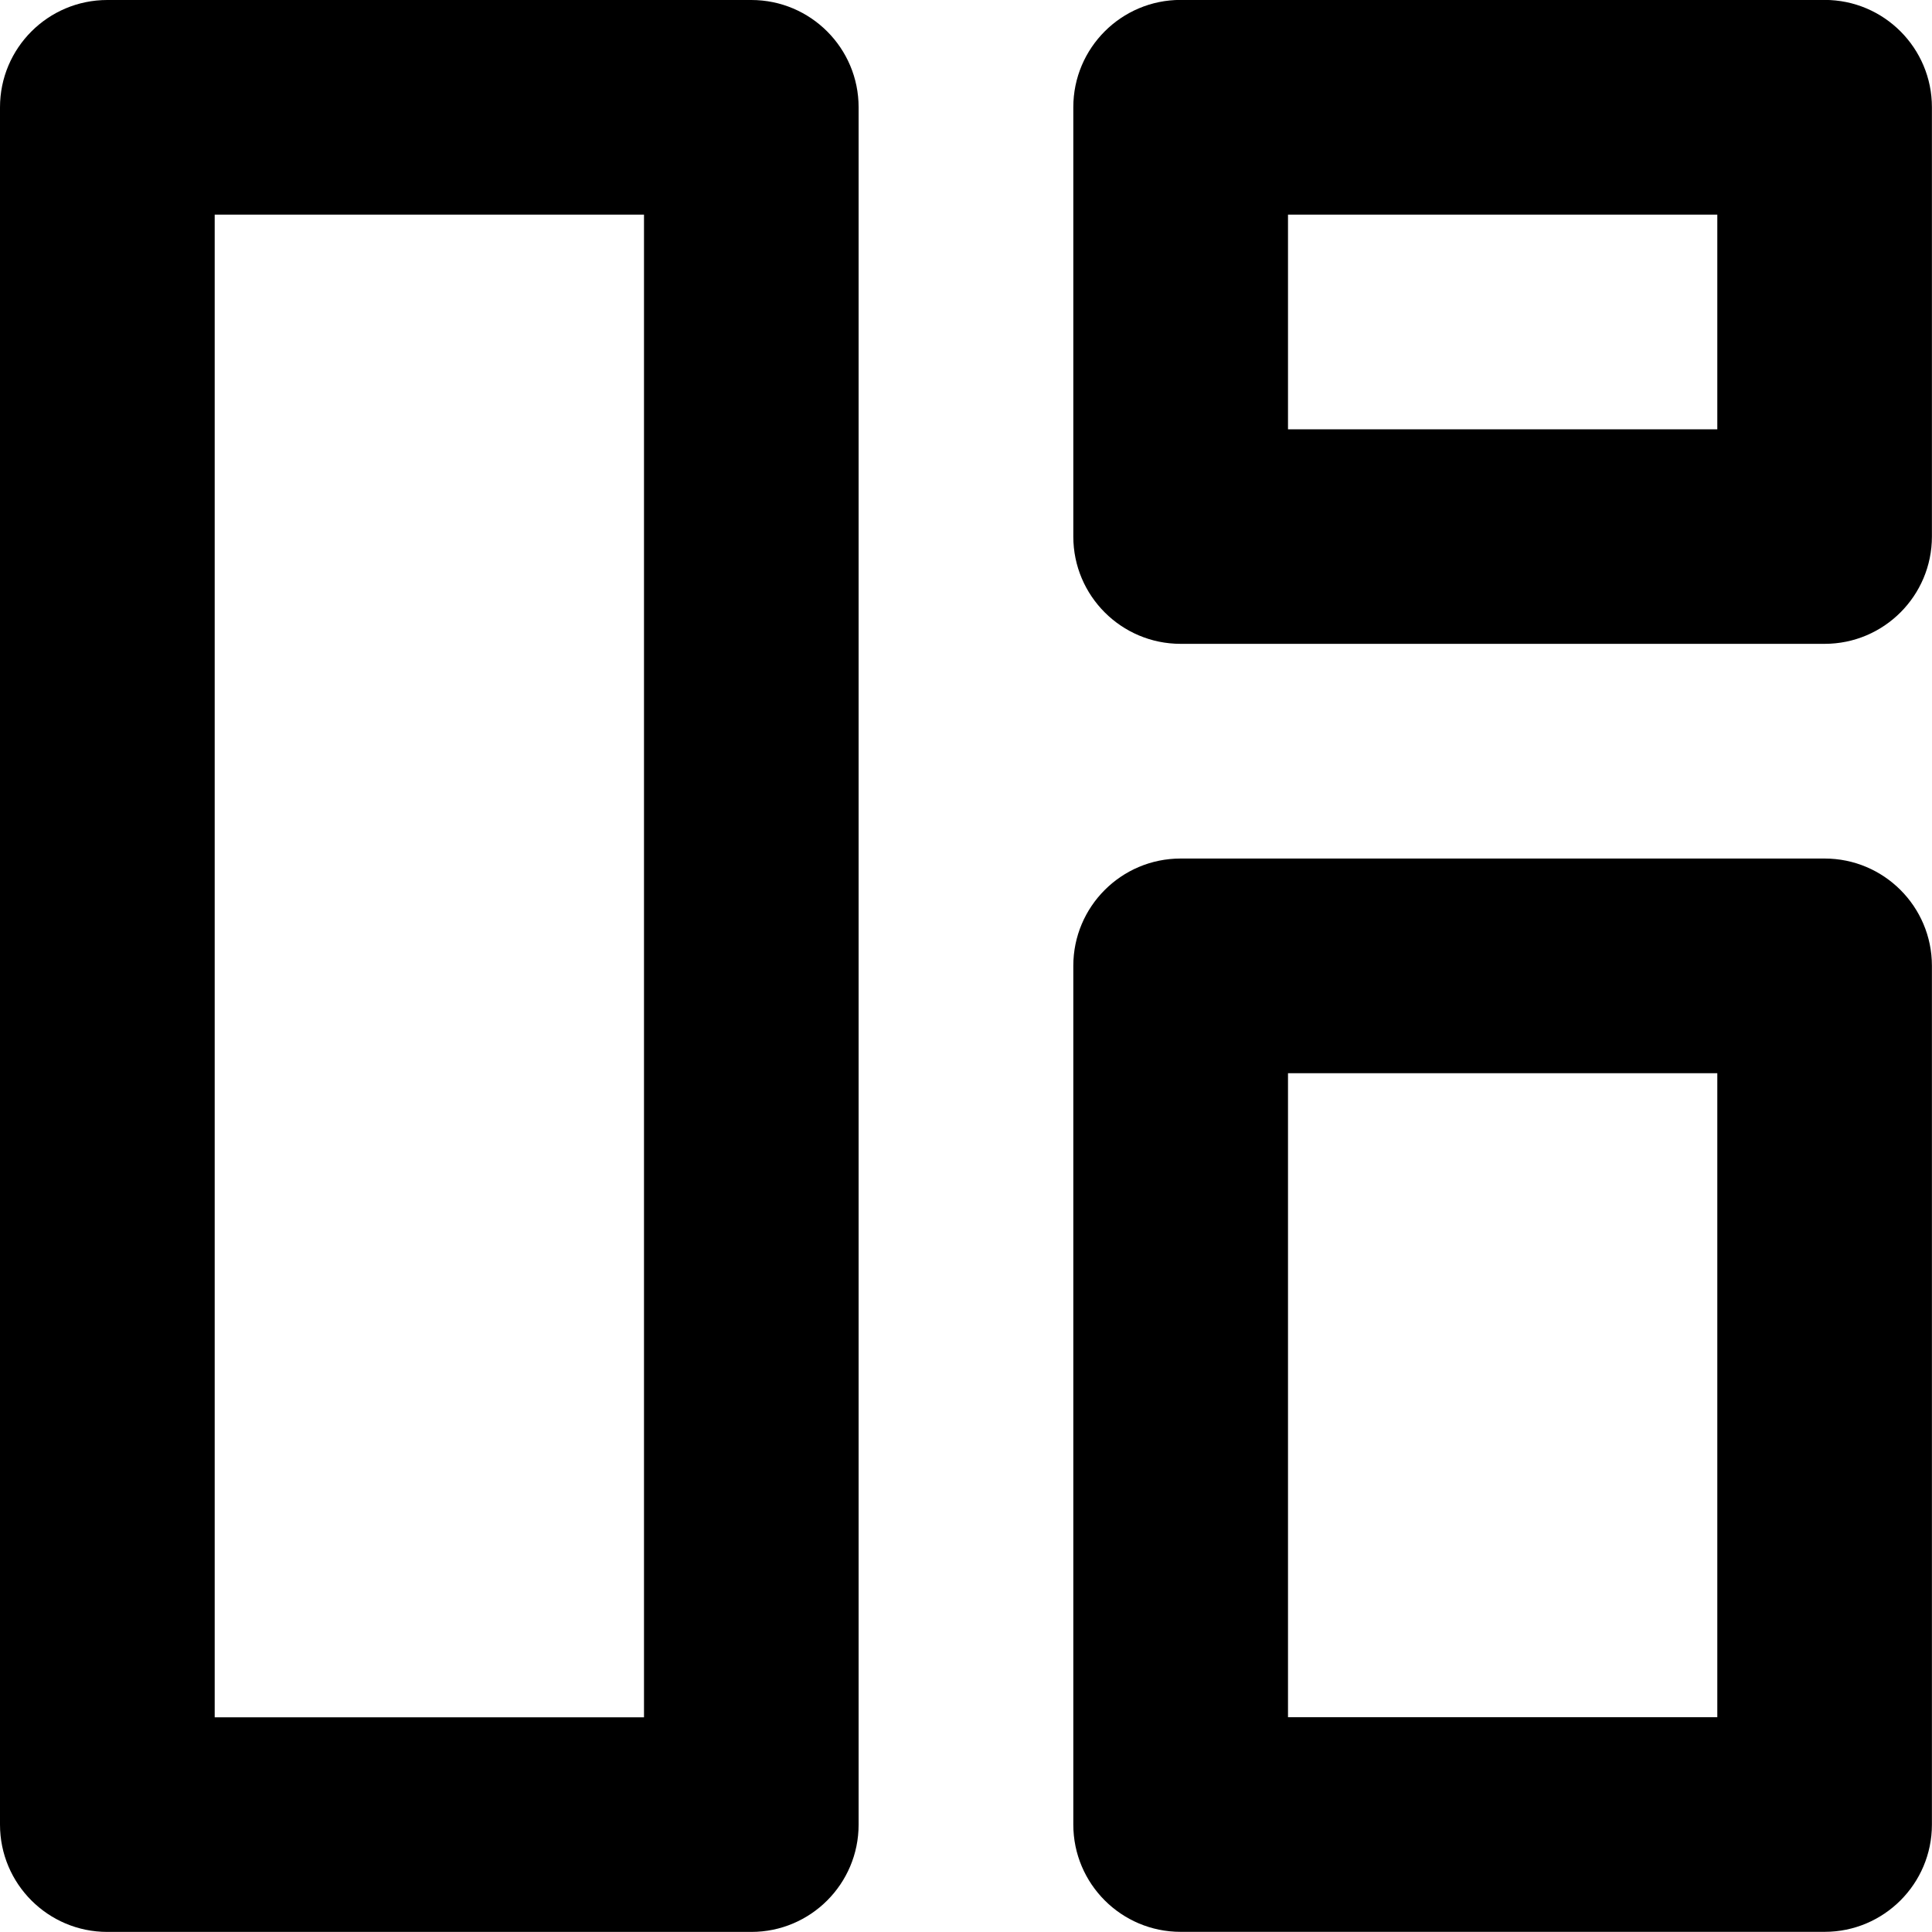
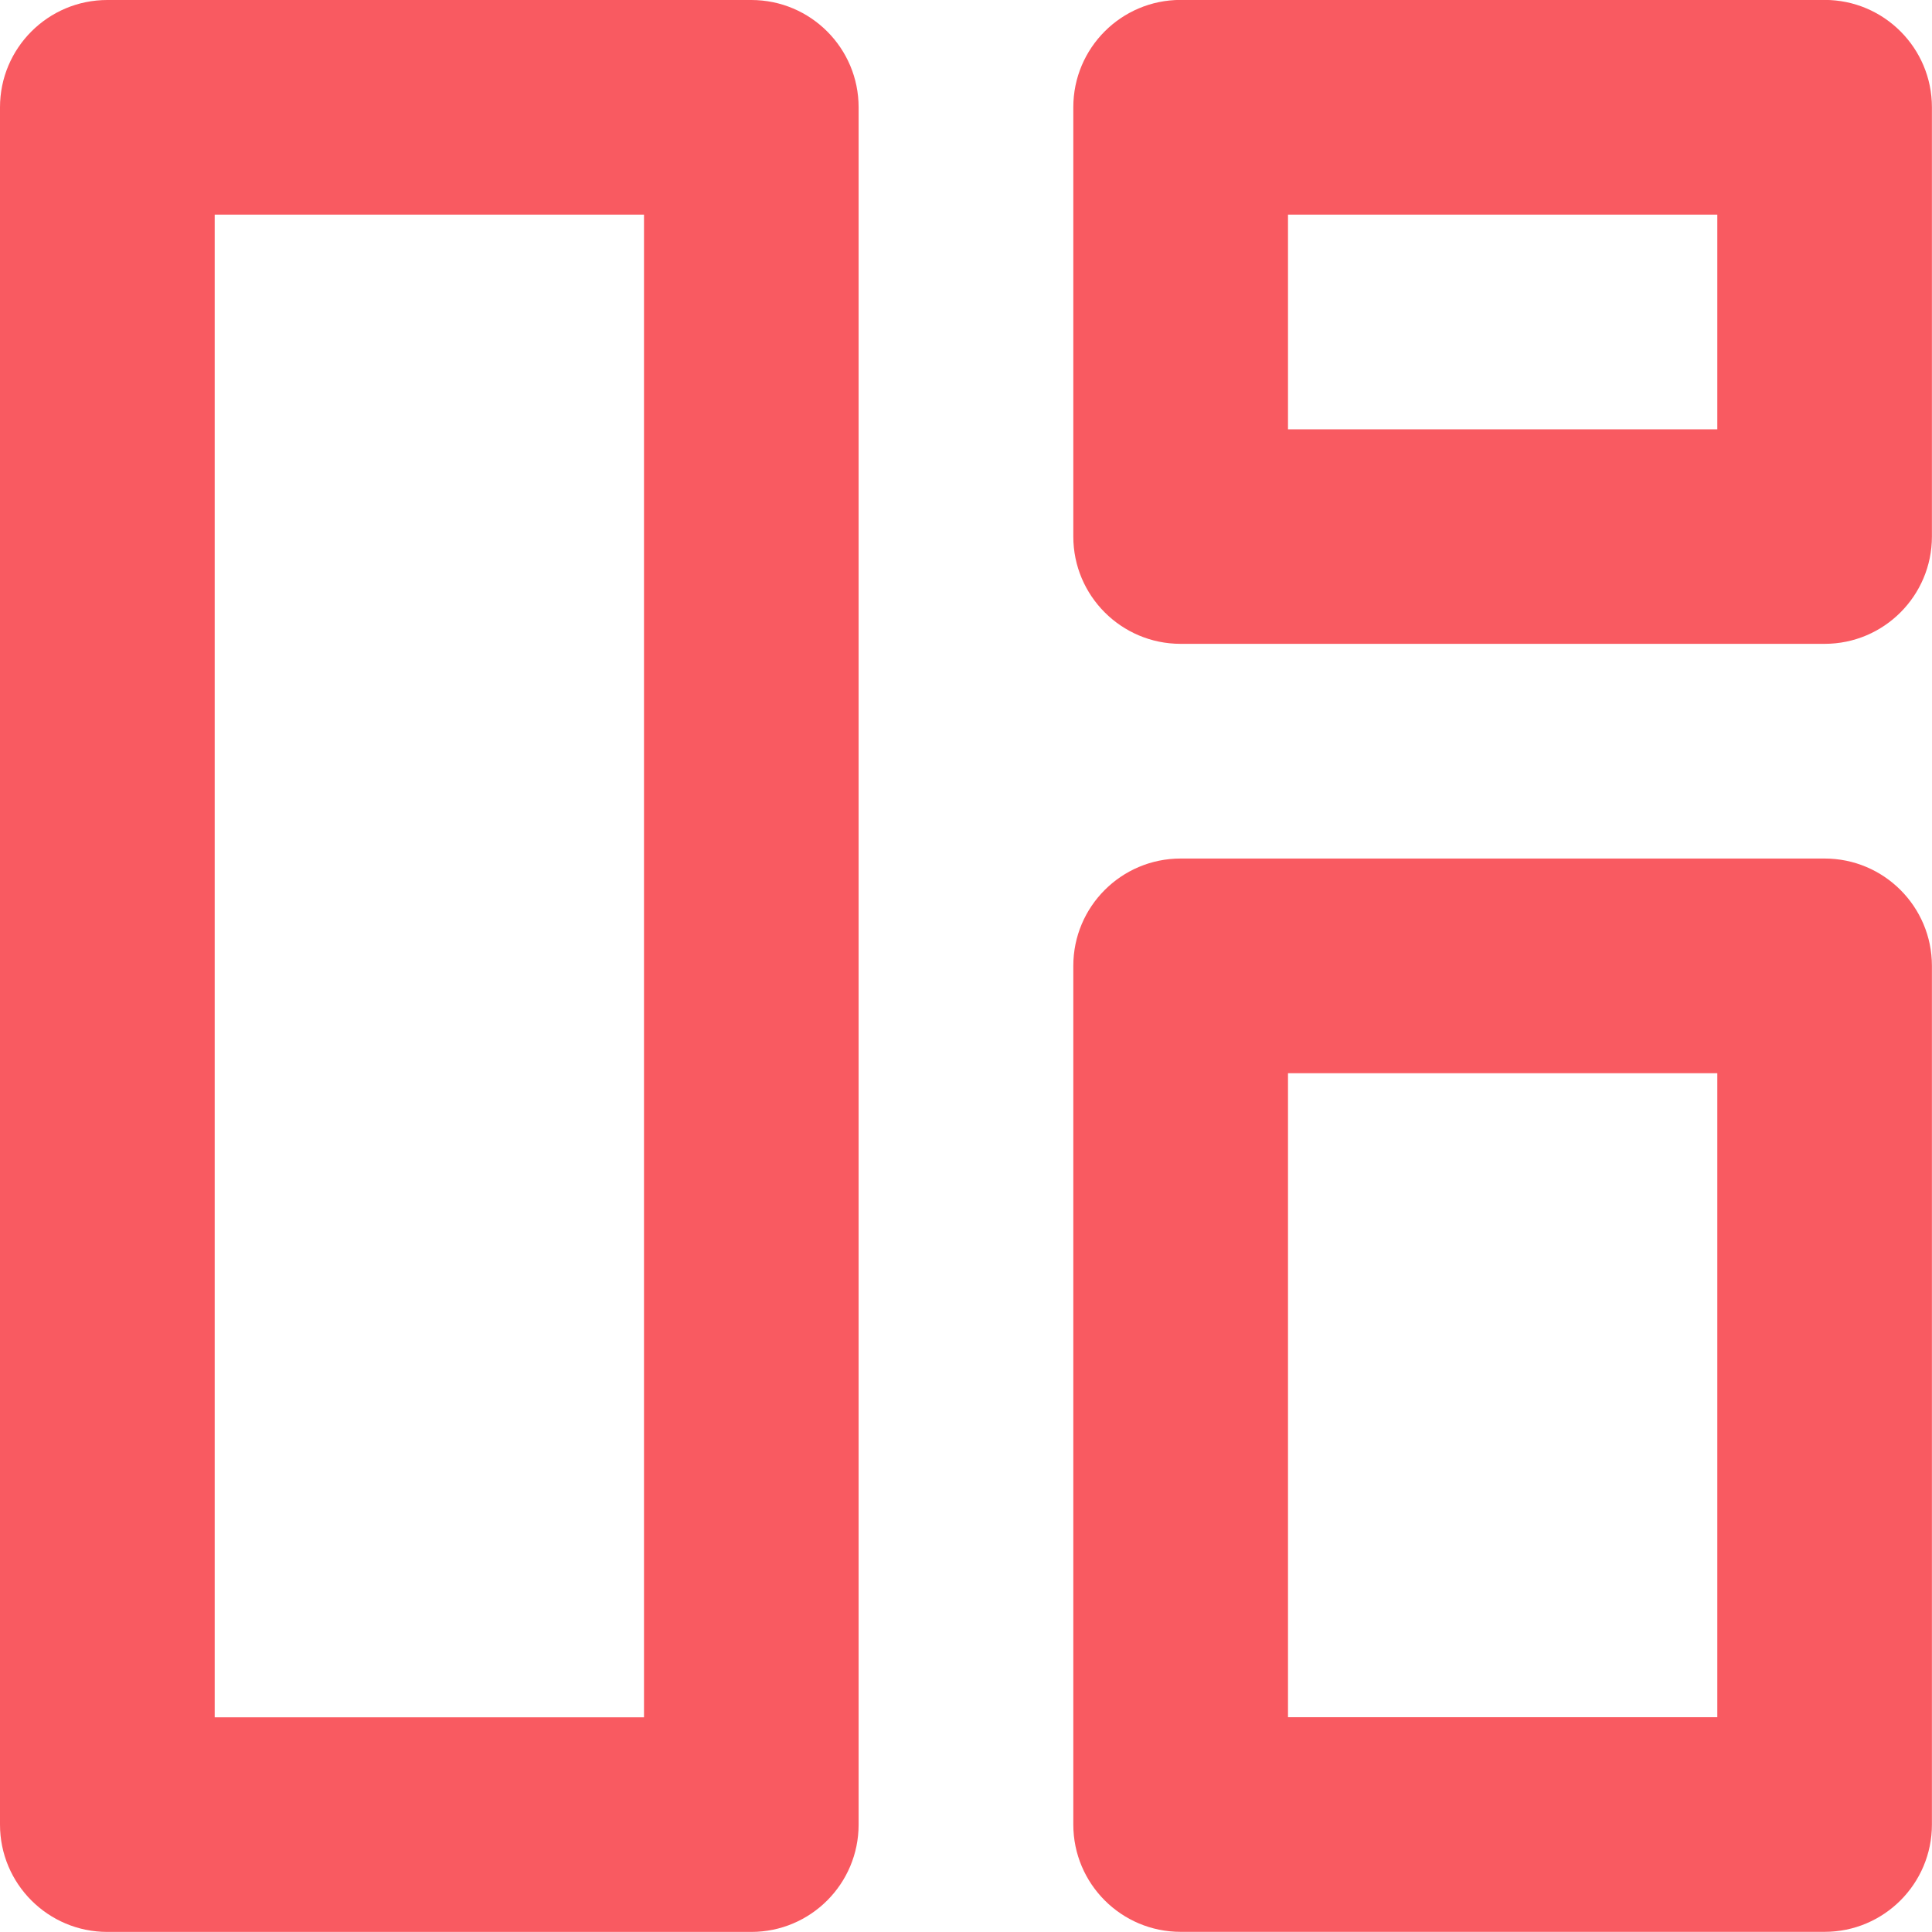
<svg xmlns="http://www.w3.org/2000/svg" viewBox="0 0 24 24">
-   <path fill-rule="evenodd" clip-rule="evenodd" d="m1.333 0h8c0.736 0 1.333 0.597 1.333 1.333v21.333c0 0.736-0.597 1.333-1.333 1.333h-8c-0.736 0-1.333-0.597-1.333-1.333v-21.333c0-0.736 0.597-1.333 1.333-1.333zm6.667 21.333v-18.667h-5.333v18.667h5.333zm13.333-18.667v2.667h-5.333v-2.667h5.333zm-6.667-2.667h8c0.736 0 1.333 0.597 1.333 1.333v5.333c0 0.736-0.597 1.333-1.333 1.333h-8c-0.736 0-1.333-0.597-1.333-1.333v-5.333c0-0.736 0.597-1.333 1.333-1.333zm6.667 13.333v8h-5.333v-8h5.333zm-6.667-2.667h8c0.736 0 1.333 0.597 1.333 1.333v10.667c0 0.736-0.597 1.333-1.333 1.333h-8c-0.736 0-1.333-0.597-1.333-1.333v-10.667c0-0.736 0.597-1.333 1.333-1.333z" fill="currentColor" />
+   <path fill-rule="evenodd" clip-rule="evenodd" d="m1.333 0h8c0.736 0 1.333 0.597 1.333 1.333v21.333c0 0.736-0.597 1.333-1.333 1.333h-8c-0.736 0-1.333-0.597-1.333-1.333v-21.333c0-0.736 0.597-1.333 1.333-1.333zm6.667 21.333v-18.667h-5.333v18.667h5.333zm13.333-18.667v2.667h-5.333v-2.667h5.333zm-6.667-2.667h8c0.736 0 1.333 0.597 1.333 1.333v5.333c0 0.736-0.597 1.333-1.333 1.333h-8c-0.736 0-1.333-0.597-1.333-1.333v-5.333c0-0.736 0.597-1.333 1.333-1.333zm6.667 13.333v8h-5.333v-8h5.333zm-6.667-2.667h8c0.736 0 1.333 0.597 1.333 1.333v10.667c0 0.736-0.597 1.333-1.333 1.333h-8c-0.736 0-1.333-0.597-1.333-1.333v-10.667c0-0.736 0.597-1.333 1.333-1.333z" fill="#f95a61" />
</svg>
